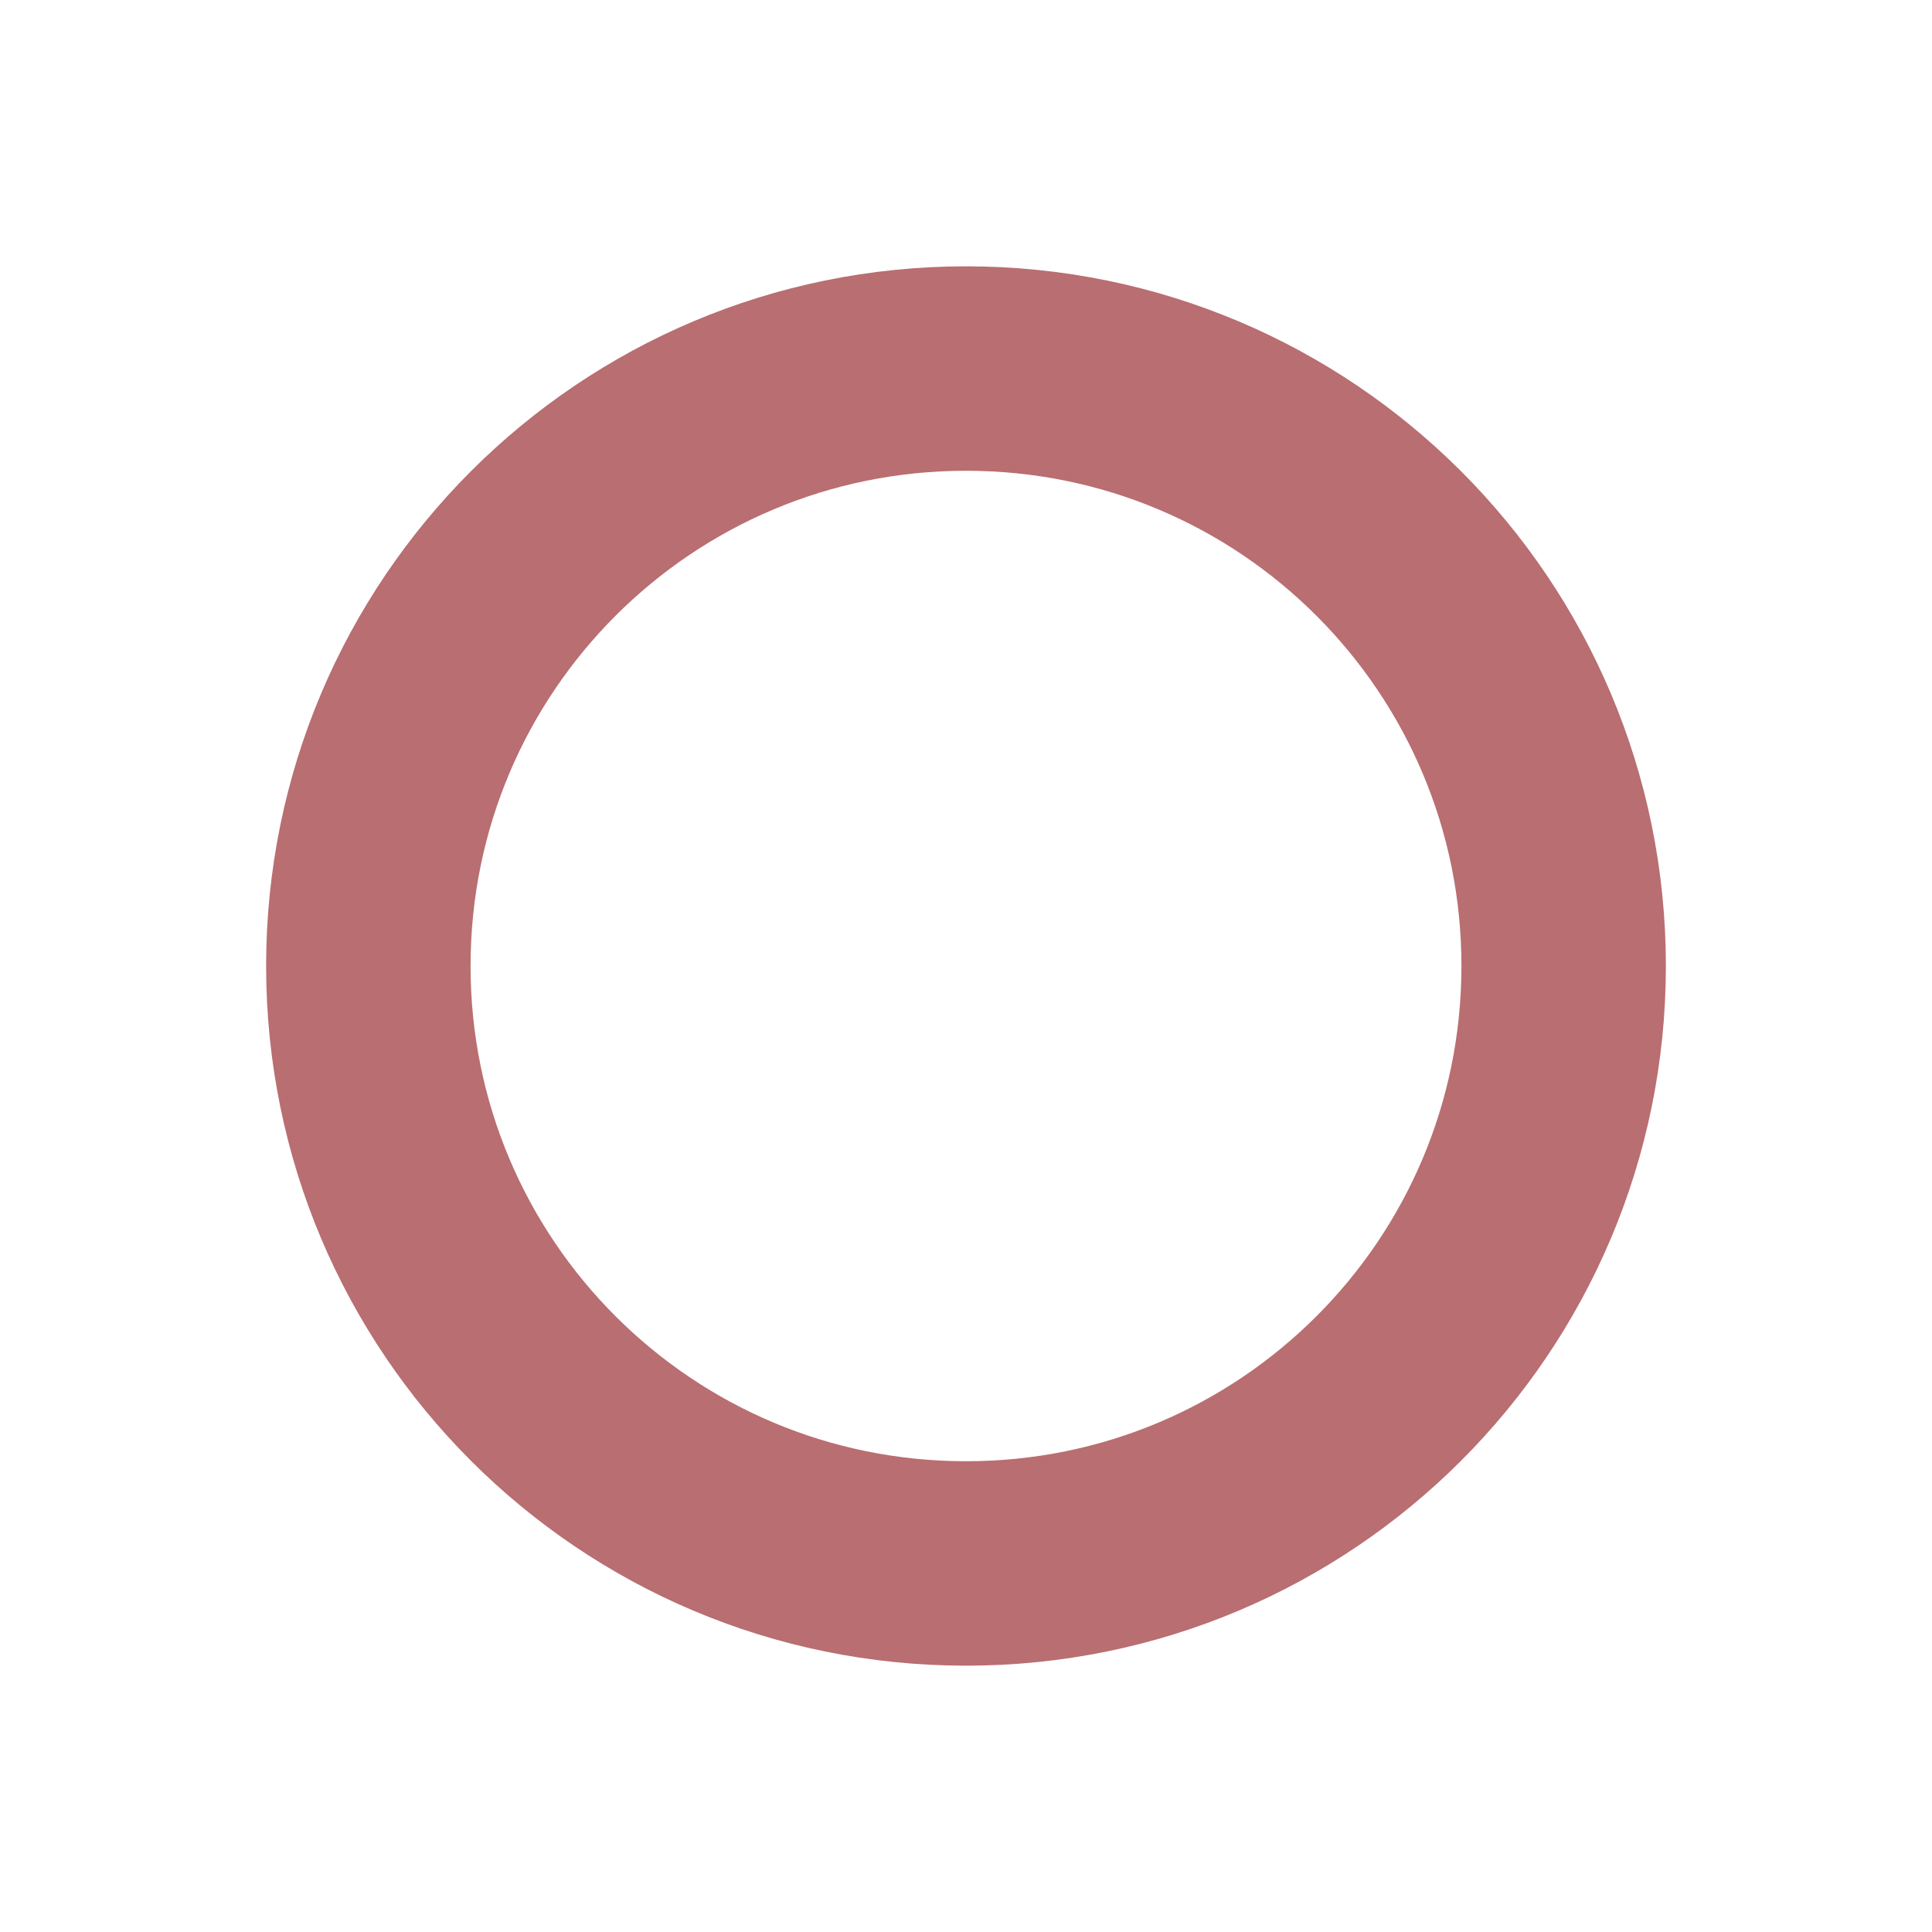
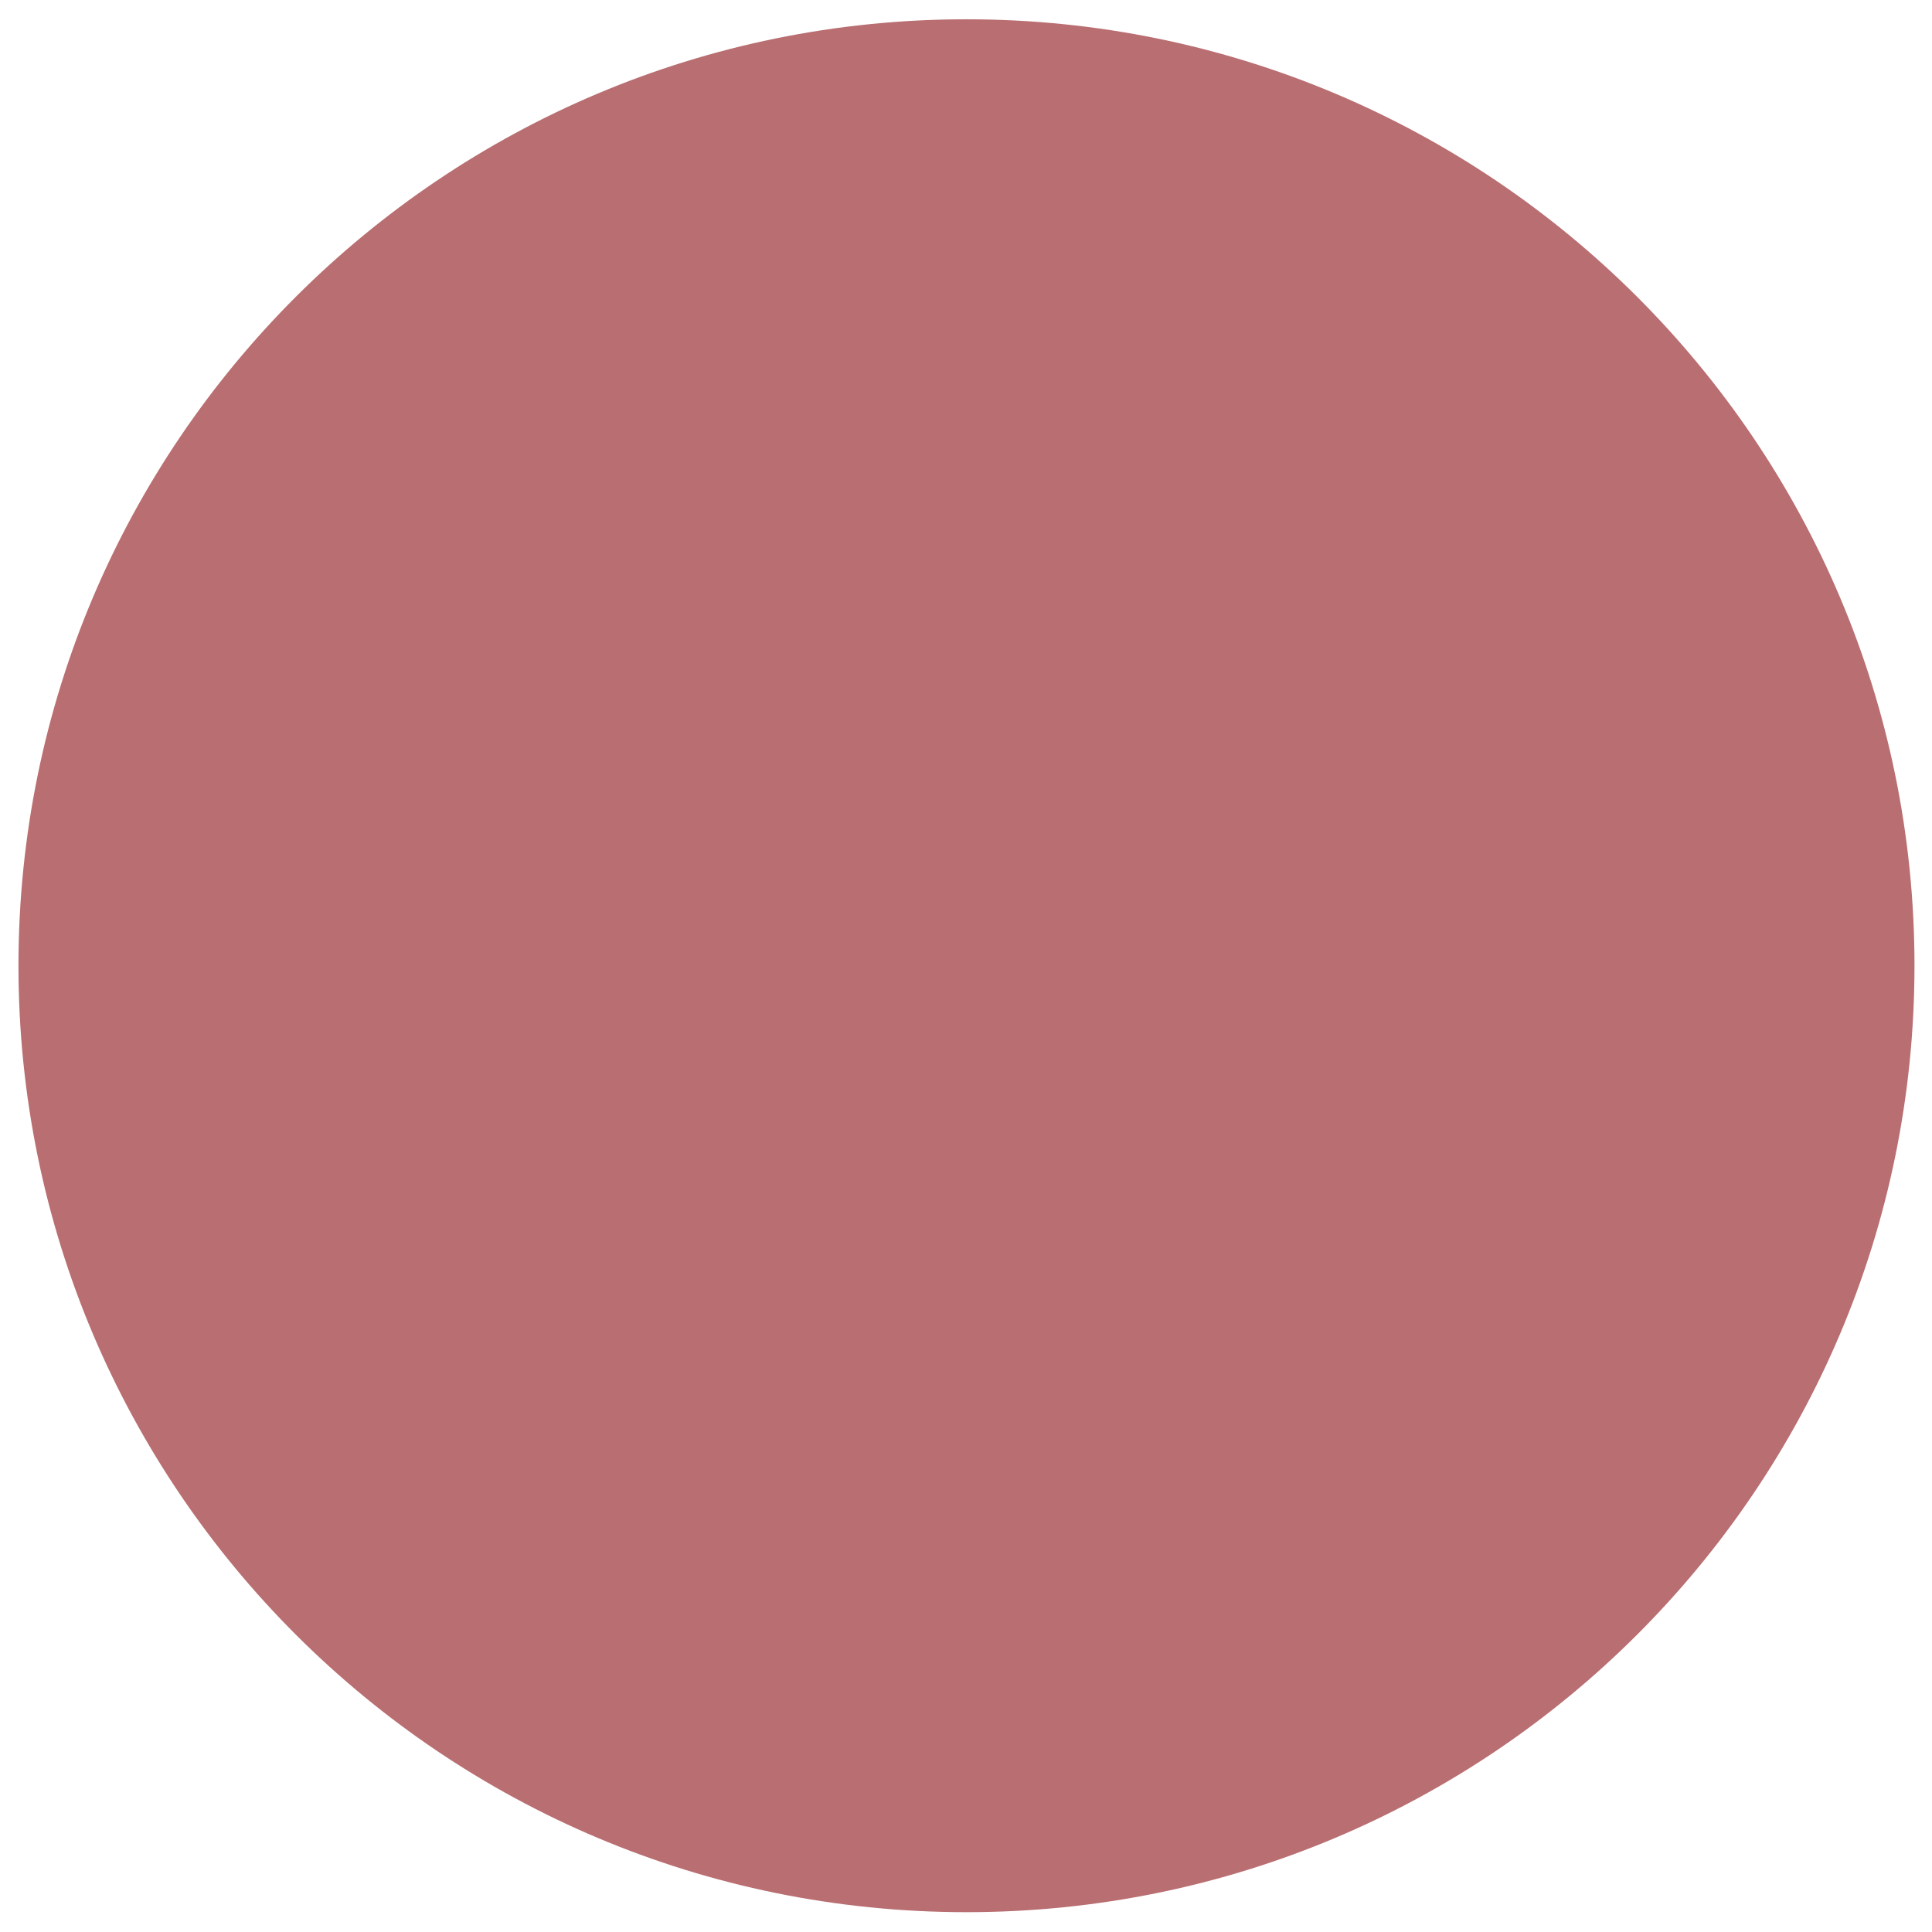
<svg xmlns="http://www.w3.org/2000/svg" version="1.1" id="Capa_1" x="0px" y="0px" width="28.35px" height="28.35px" viewBox="0 0 28.35 28.35" enable-background="new 0 0 28.35 28.35" xml:space="preserve">
-   <path fill="none" stroke="#B96E71" stroke-width="3" stroke-miterlimit="10" d="M22.945,14.175c0-4.846-3.923-8.767-8.77-8.767  s-8.77,3.921-8.77,8.767s3.923,8.767,8.77,8.767S22.945,19.021,22.945,14.175z" />
+   <ellipse fill="#B96E71" cx="14.182" cy="14.171" rx="13.911" ry="13.888" />
</svg>
